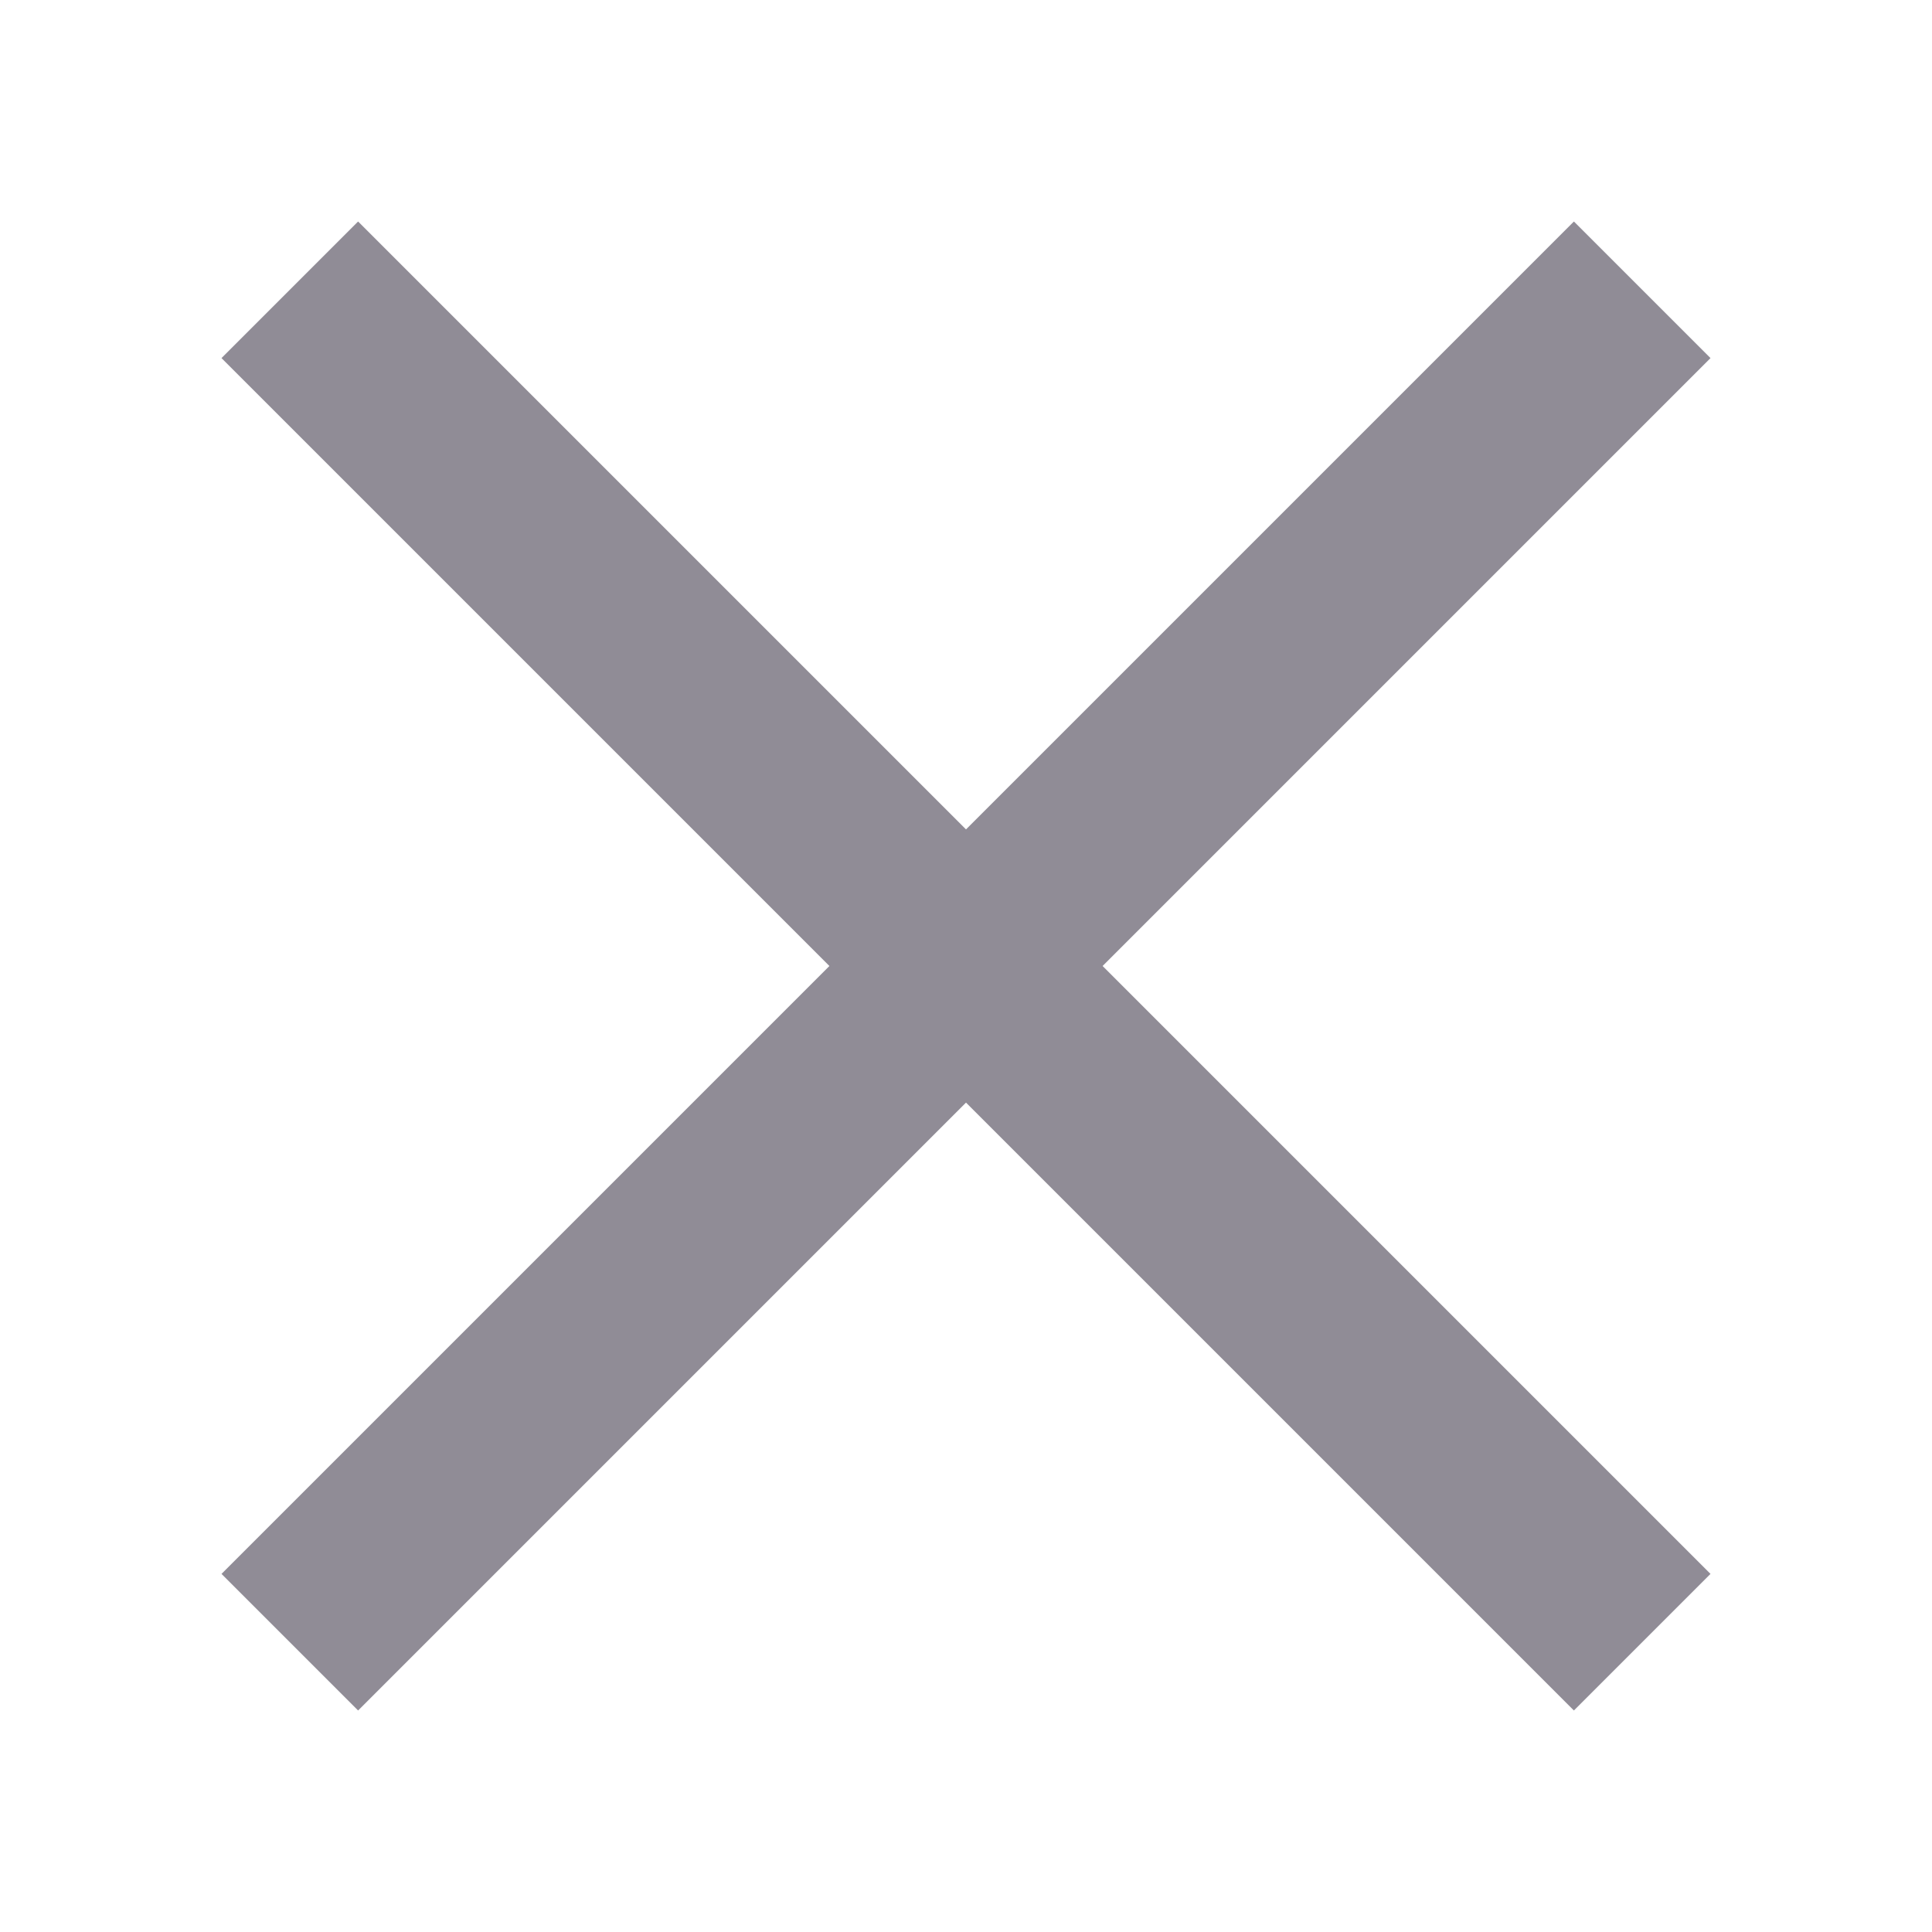
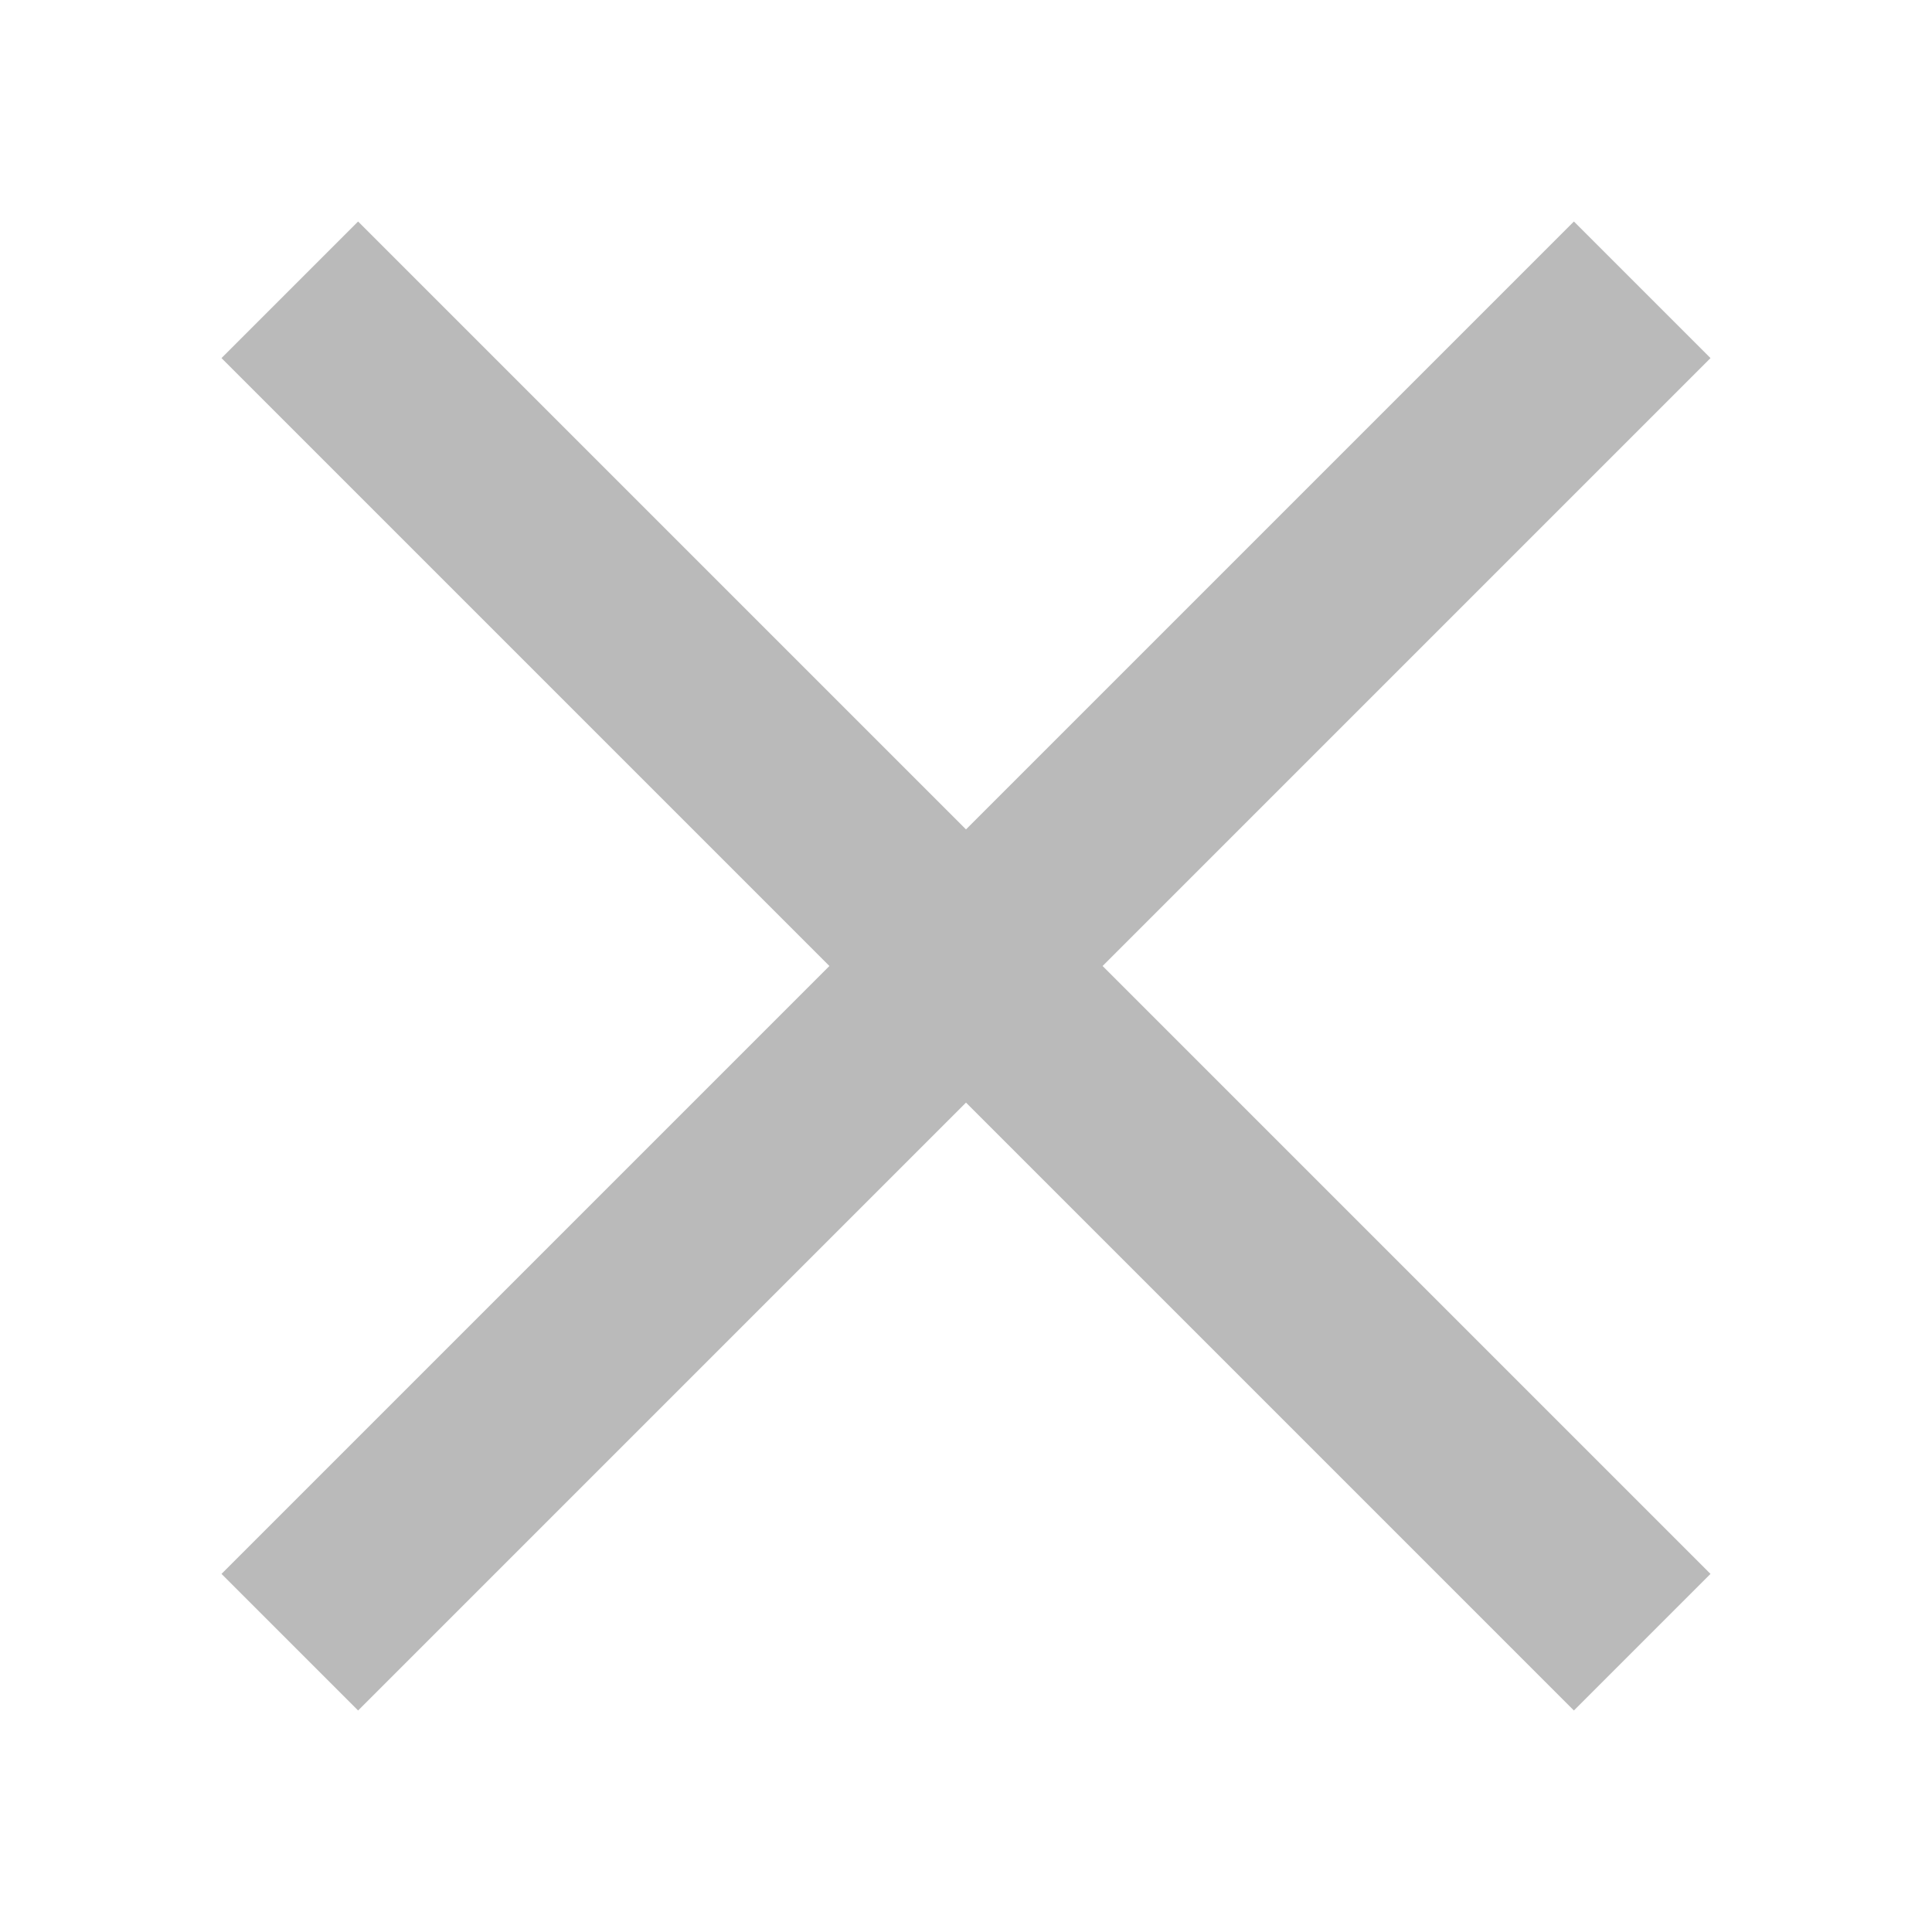
<svg xmlns="http://www.w3.org/2000/svg" id="ic_close" width="20" height="20" viewBox="0 0 20 20">
  <defs>
    <style type="text/css">
-             .cls-1{fill:#908c96}.cls-2{fill:none}
+             .cls-1{fill:#bababa}.cls-2{fill:none}
        </style>
  </defs>
  <path id="Path_18917" d="M17.707 3.707l-1.414-1.414L10 8.586 3.707 2.293 2.293 3.707 8.586 10l-6.293 6.293 1.414 1.414L10 11.414l6.293 6.293 1.414-1.414L11.414 10z" class="cls-1" data-name="Path 18917" />
  <path id="Rectangle_4530" d="M0 0h20v20H0z" class="cls-2" data-name="Rectangle 4530" />
</svg>
